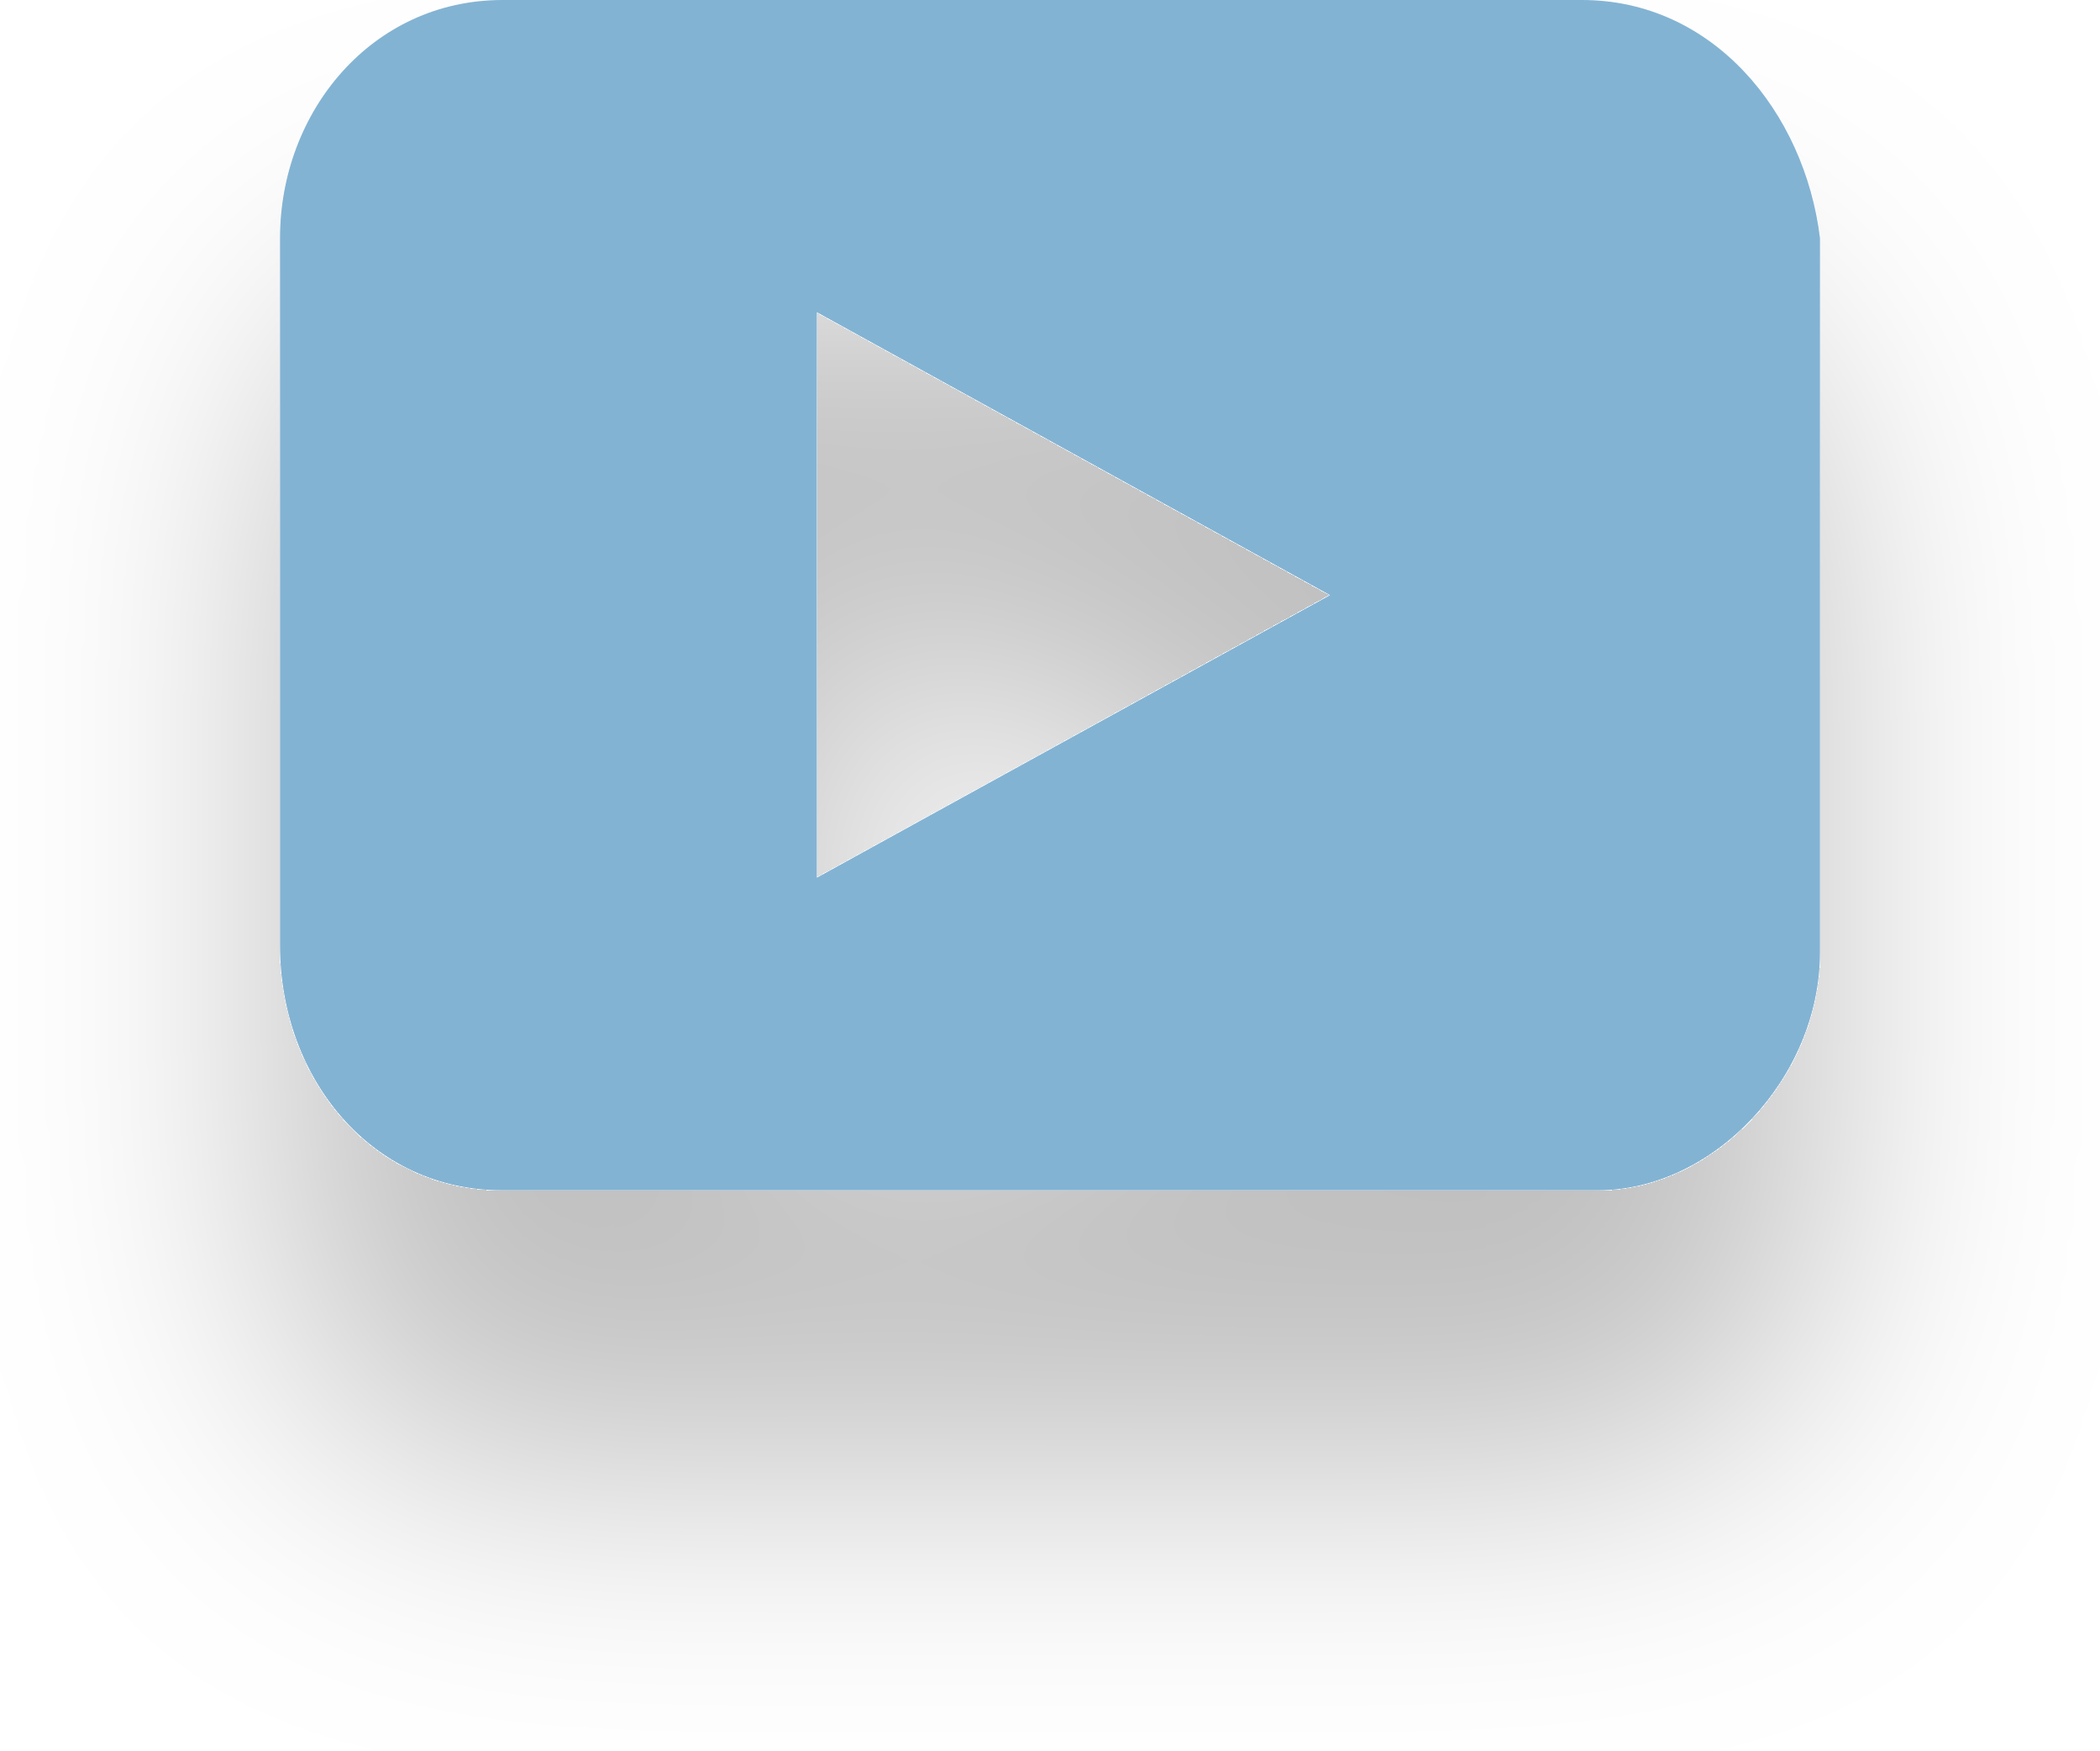
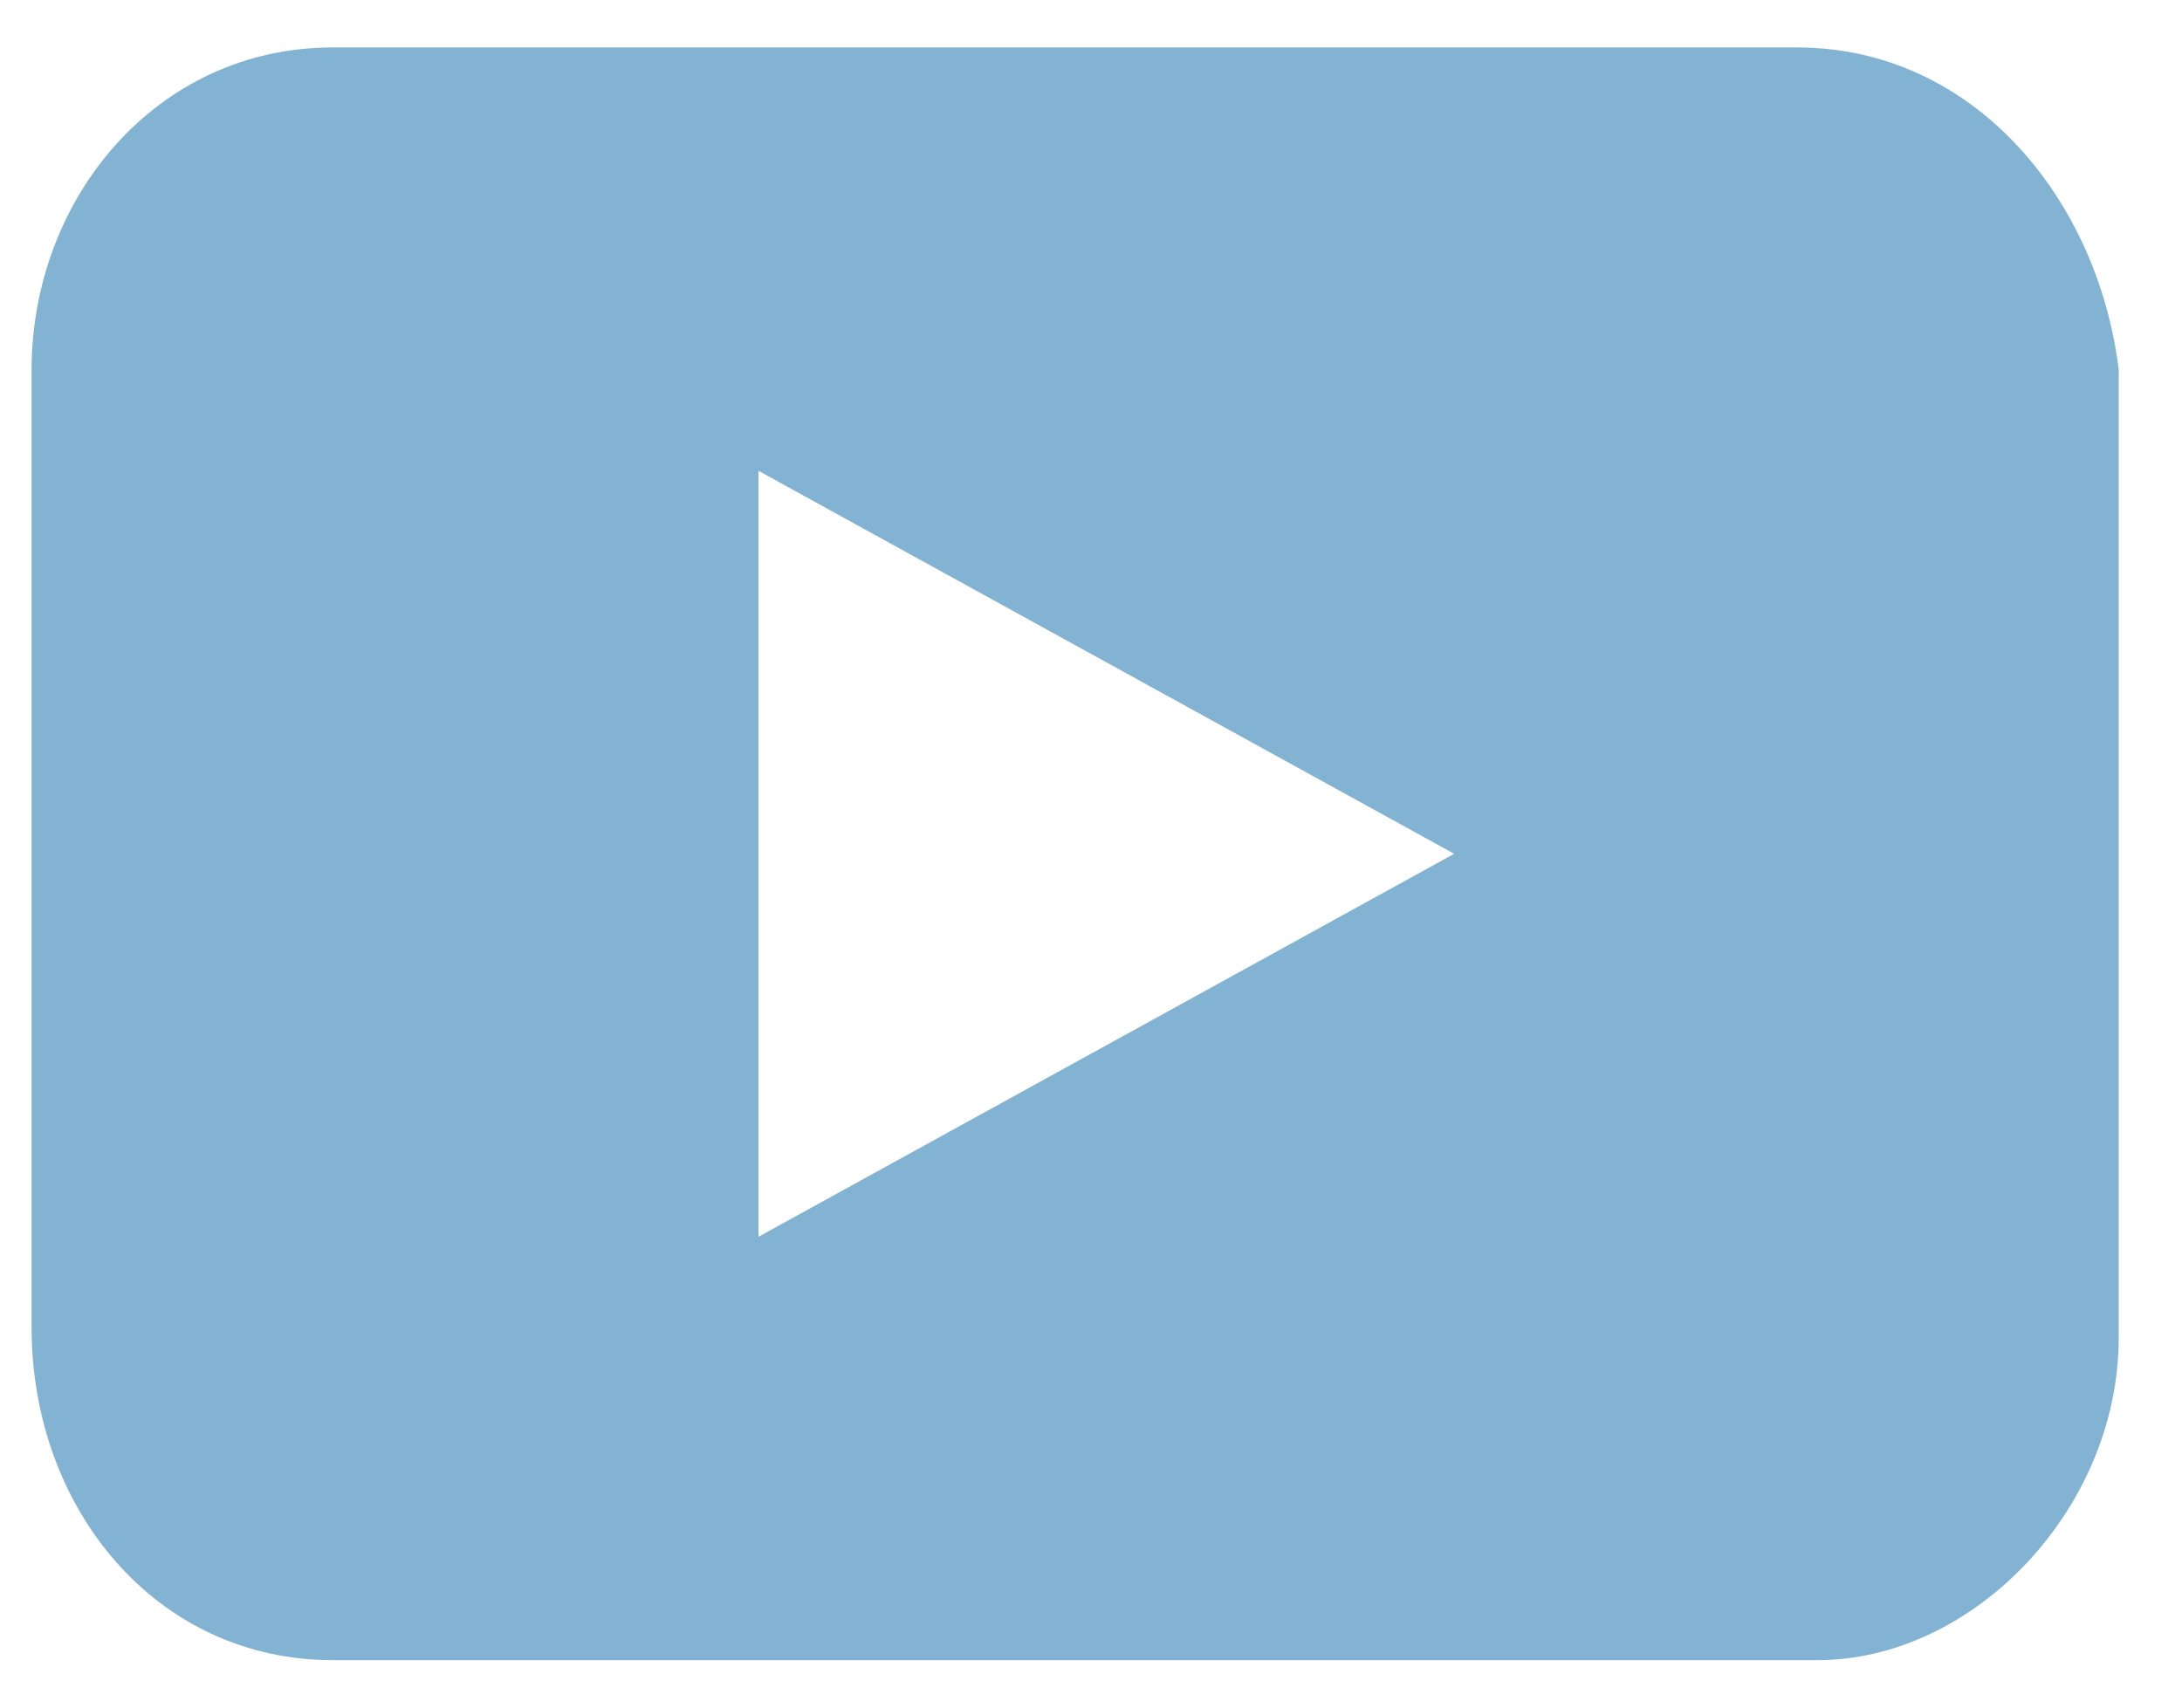
- <svg xmlns="http://www.w3.org/2000/svg" width="30" height="25" fill="none">
-   <g filter="url(#a)">
-     <path d="M22.6 0H7.18C5.31 0 4 1.6 4 3.4v10.1C4 15.4 5.31 17 7.17 17h15.66c1.64 0 3.17-1.6 3.17-3.4V3.4C25.78 1.6 24.47 0 22.6 0ZM11.67 12.54V4.46L19 8.5l-7.34 4.04Z" fill="#83B3D3" />
-   </g>
-   <defs>
-     <filter id="a" x="0" y="0" width="30" height="25" filterUnits="userSpaceOnUse" color-interpolation-filters="sRGB">
-       <feFlood flood-opacity="0" result="BackgroundImageFix" />
-       <feColorMatrix in="SourceAlpha" values="0 0 0 0 0 0 0 0 0 0 0 0 0 0 0 0 0 0 127 0" result="hardAlpha" />
-       <feOffset dy="4" />
-       <feGaussianBlur stdDeviation="2" />
-       <feComposite in2="hardAlpha" operator="out" />
-       <feColorMatrix values="0 0 0 0 0 0 0 0 0 0 0 0 0 0 0 0 0 0 0.25 0" />
-       <feBlend in2="BackgroundImageFix" result="effect1_dropShadow_36133_34" />
-       <feBlend in="SourceGraphic" in2="effect1_dropShadow_36133_34" result="shape" />
-     </filter>
-   </defs>
+ <svg xmlns="http://www.w3.org/2000/svg" width="23" height="18" viewBox="0 0 23 18" fill="none">
+   <path d="M18.94 0.5H3.507C1.647 0.5 0.333 2.094 0.333 3.9V13.994C0.333 15.906 1.647 17.5 3.507 17.5H19.159C20.801 17.5 22.333 15.906 22.333 14.1V3.9C22.114 2.094 20.801 0.5 18.94 0.5ZM7.995 13.037V4.963L15.328 9L7.995 13.037Z" fill="#83B3D3" />
</svg>
